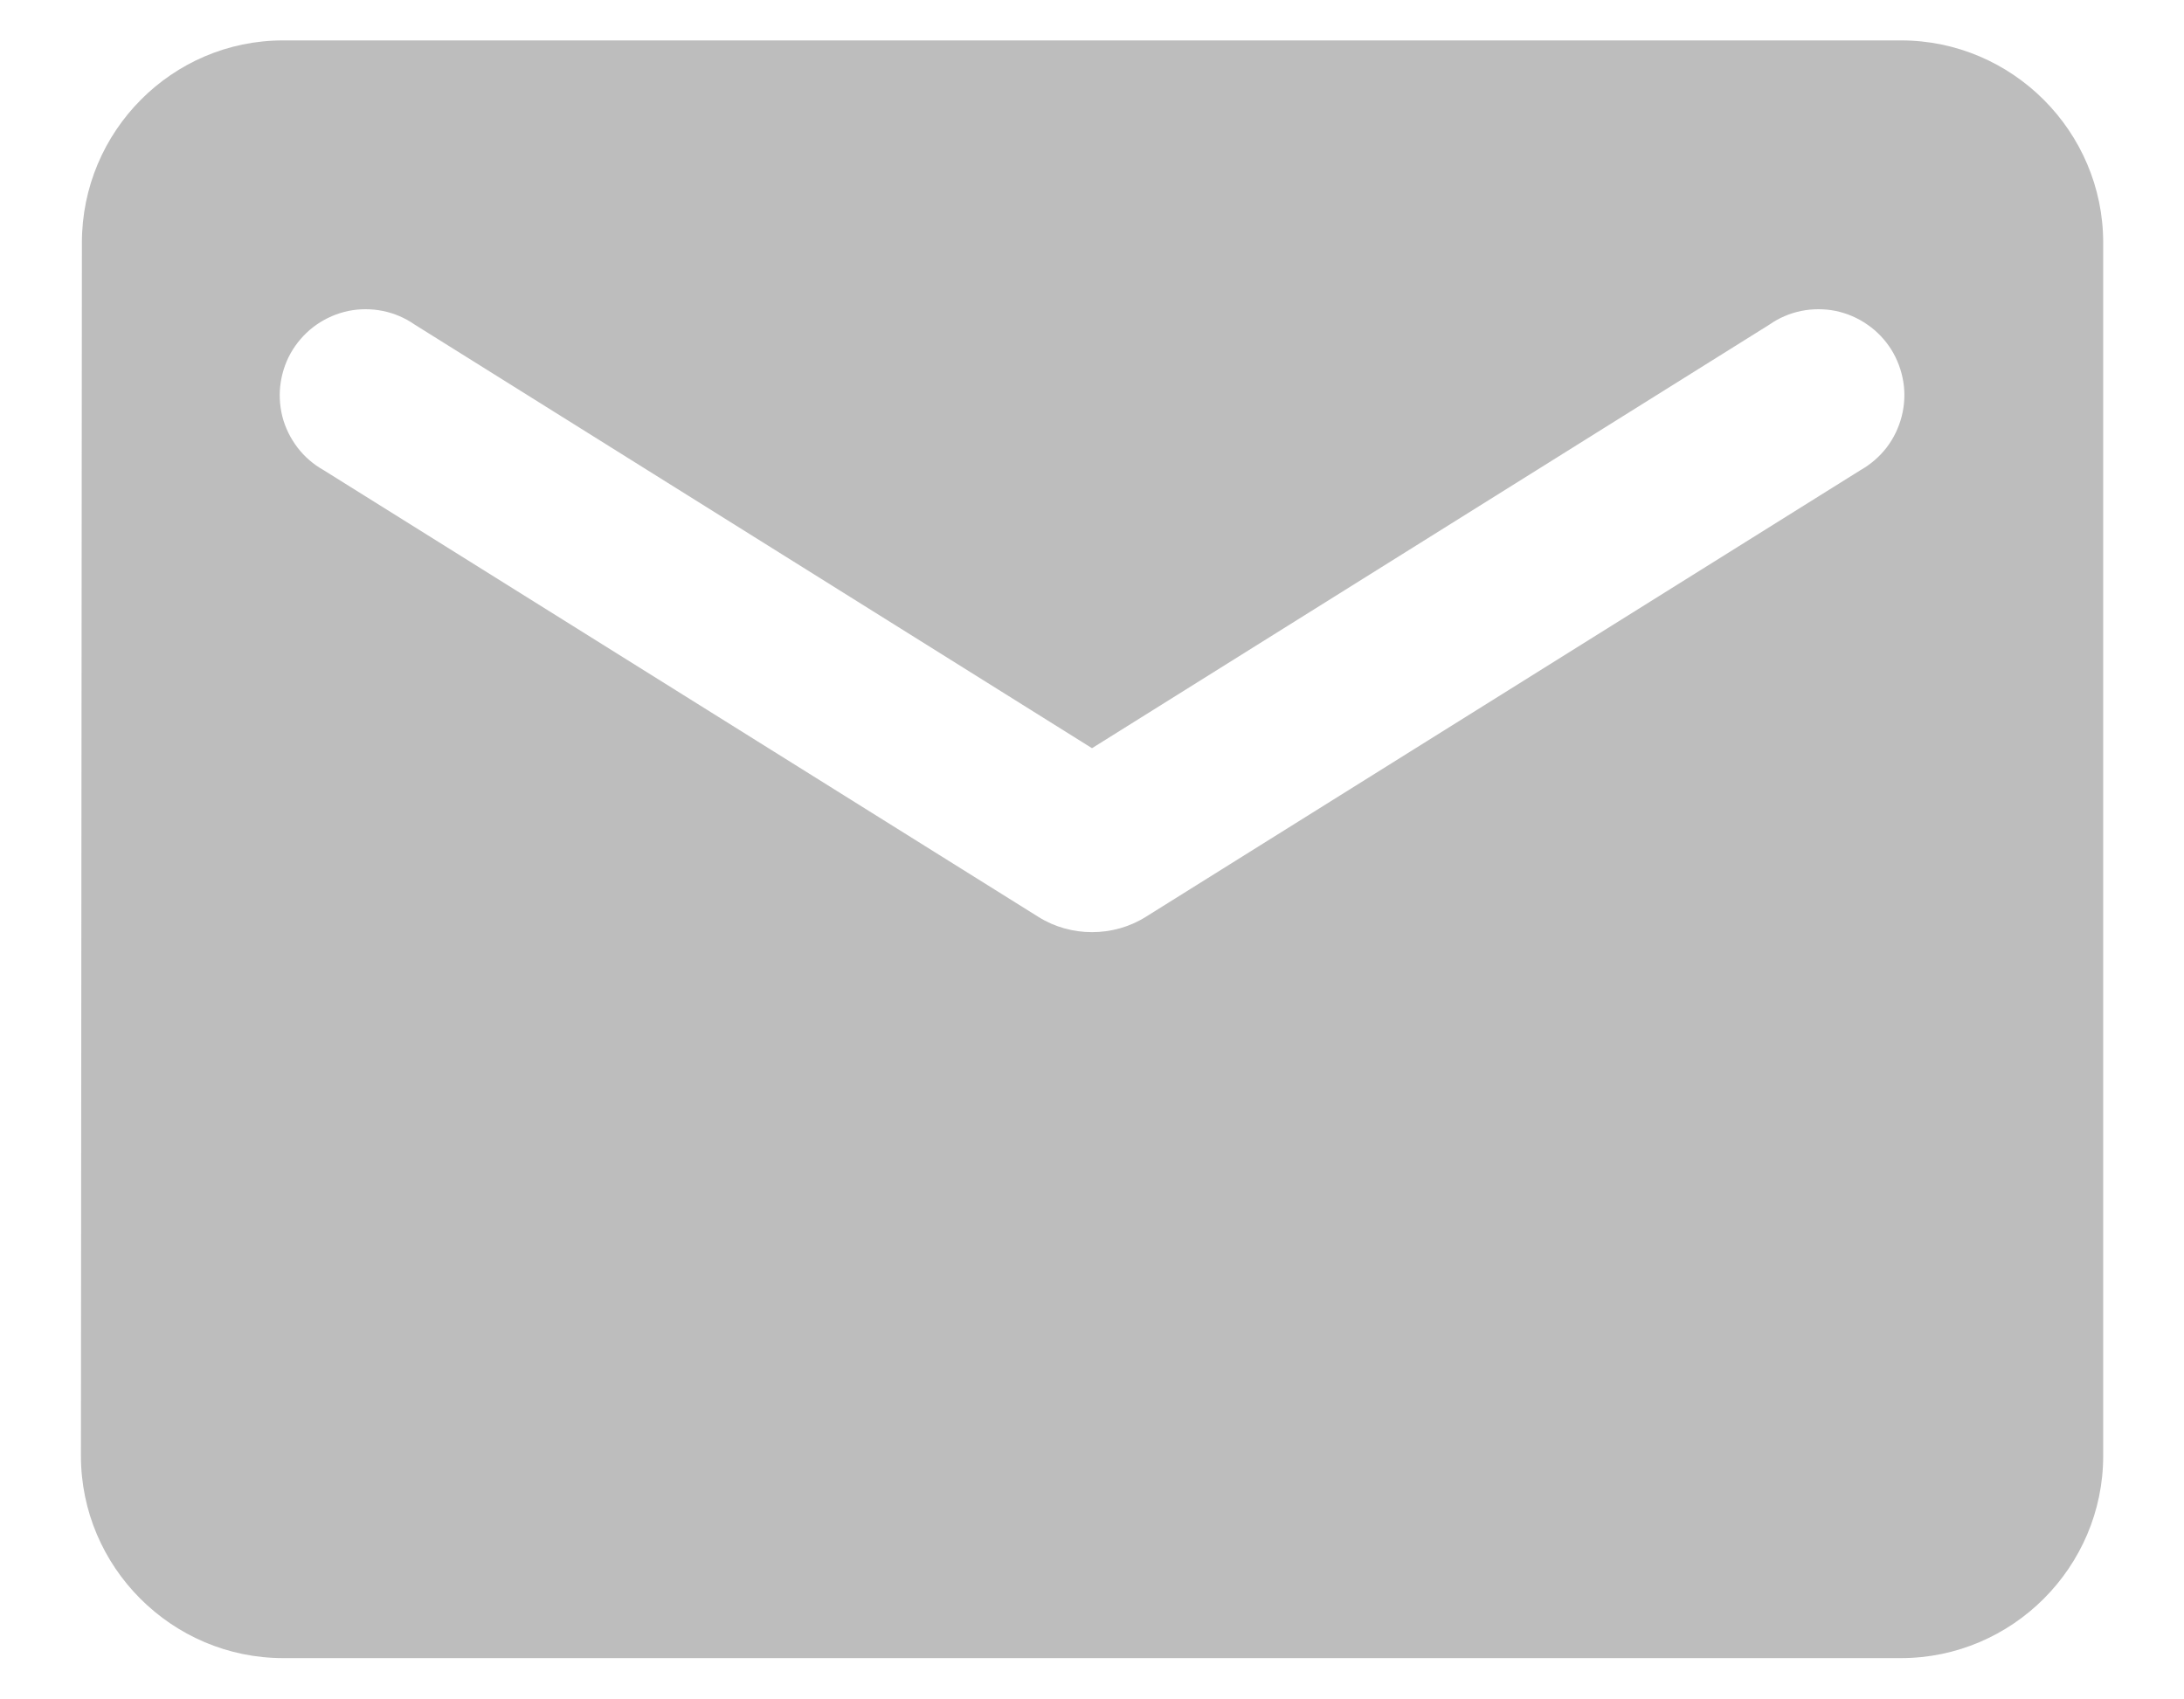
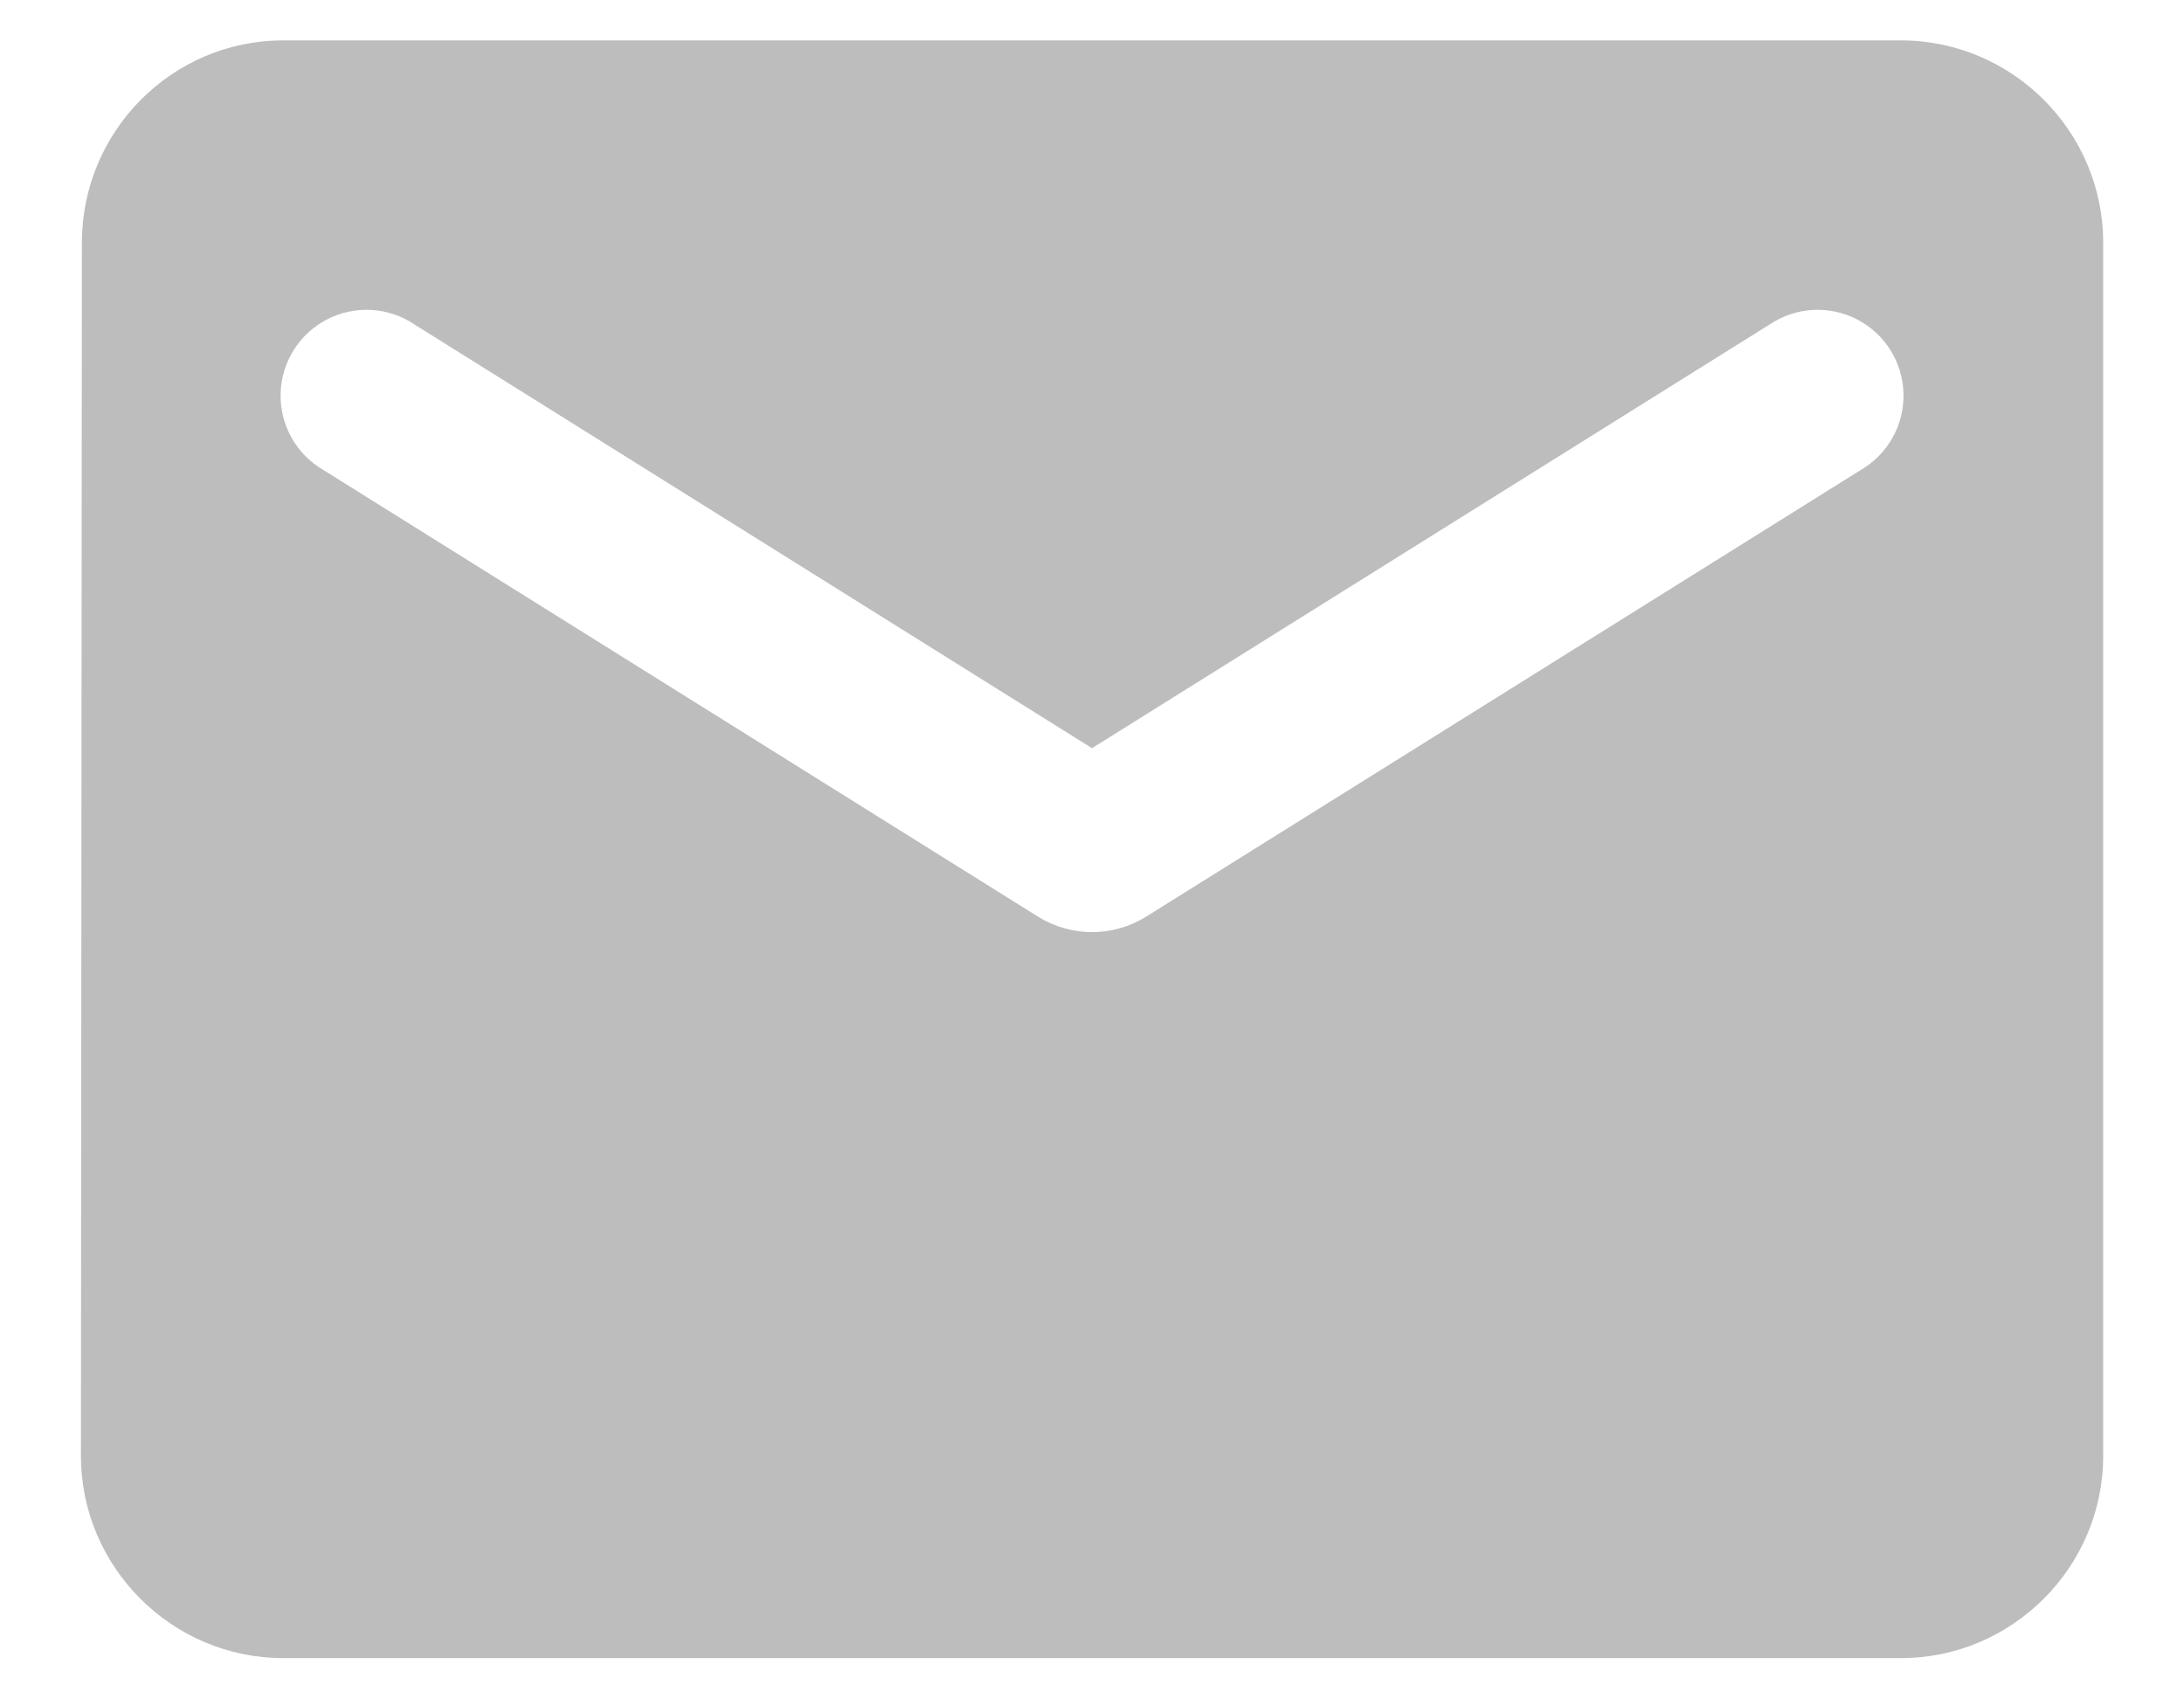
- <svg xmlns="http://www.w3.org/2000/svg" width="18" height="14" viewBox="0 0 18 14" fill="none">
-   <path d="M15.667 0.333H2.334C1.417 0.333 0.675 1.083 0.675 2L0.667 12C0.667 12.917 1.417 13.667 2.334 13.667H15.667C16.584 13.667 17.334 12.917 17.334 12V2C17.334 1.083 16.584 0.333 15.667 0.333ZM15.334 3.875L9.442 7.558C9.175 7.725 8.825 7.725 8.559 7.558L2.667 3.875C2.583 3.828 2.51 3.765 2.452 3.689C2.394 3.613 2.351 3.526 2.327 3.433C2.304 3.34 2.299 3.243 2.314 3.149C2.329 3.054 2.362 2.963 2.413 2.882C2.464 2.801 2.531 2.73 2.609 2.676C2.688 2.621 2.777 2.583 2.871 2.563C2.965 2.544 3.061 2.544 3.155 2.563C3.249 2.582 3.338 2.62 3.417 2.675L9 6.167L14.584 2.675C14.662 2.62 14.752 2.582 14.845 2.563C14.939 2.544 15.036 2.544 15.13 2.563C15.224 2.583 15.313 2.621 15.391 2.676C15.47 2.73 15.537 2.801 15.588 2.882C15.638 2.963 15.672 3.054 15.687 3.149C15.702 3.243 15.697 3.34 15.673 3.433C15.649 3.526 15.607 3.613 15.549 3.689C15.49 3.765 15.417 3.828 15.334 3.875Z" fill="#BDBDBD" />
+ <svg xmlns="http://www.w3.org/2000/svg" width="18" height="14" fill="none">
+   <path d="M15.667.333H2.334C1.417.333.675 1.083.675 2L.667 12c0 .917.75 1.667 1.667 1.667h13.333c.917 0 1.667-.75 1.667-1.667V2c0-.917-.75-1.667-1.667-1.667zm-.333 3.542L9.442 7.558a.843.843 0 01-.883 0L2.667 3.875a.708.708 0 11.75-1.2L9 6.167l5.584-3.492a.708.708 0 11.75 1.2z" fill="#BDBDBD" />
</svg>
